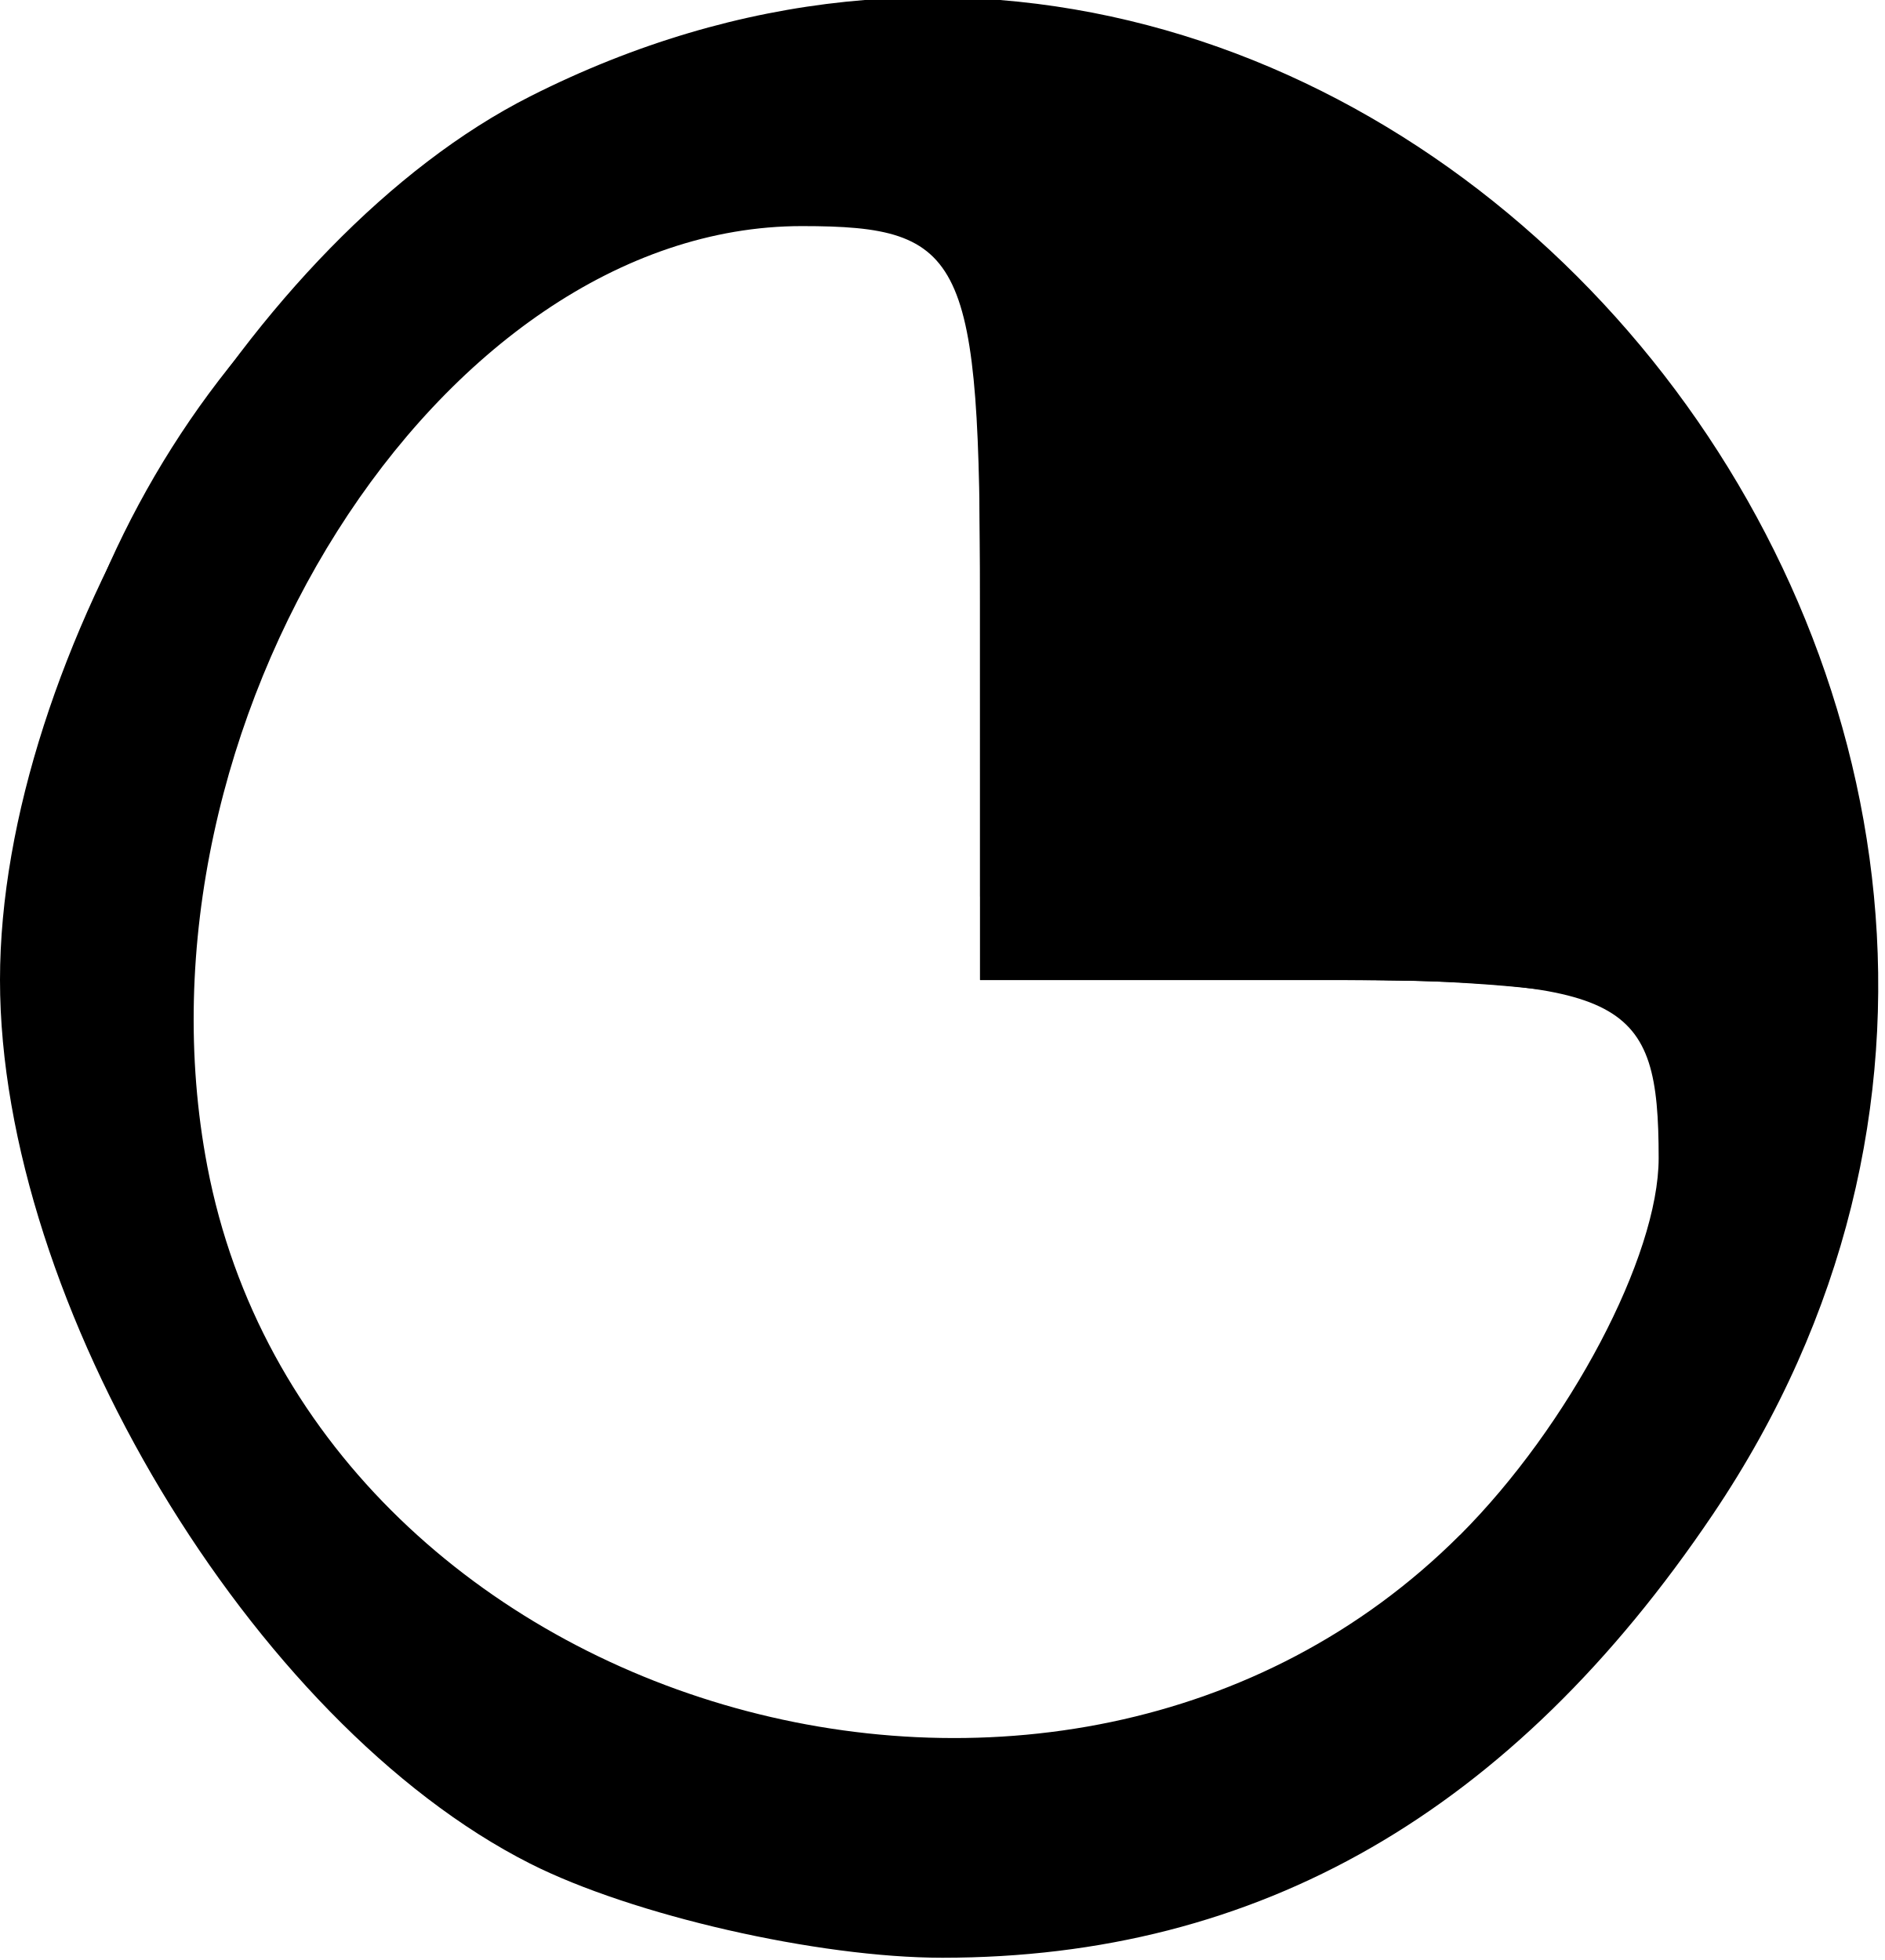
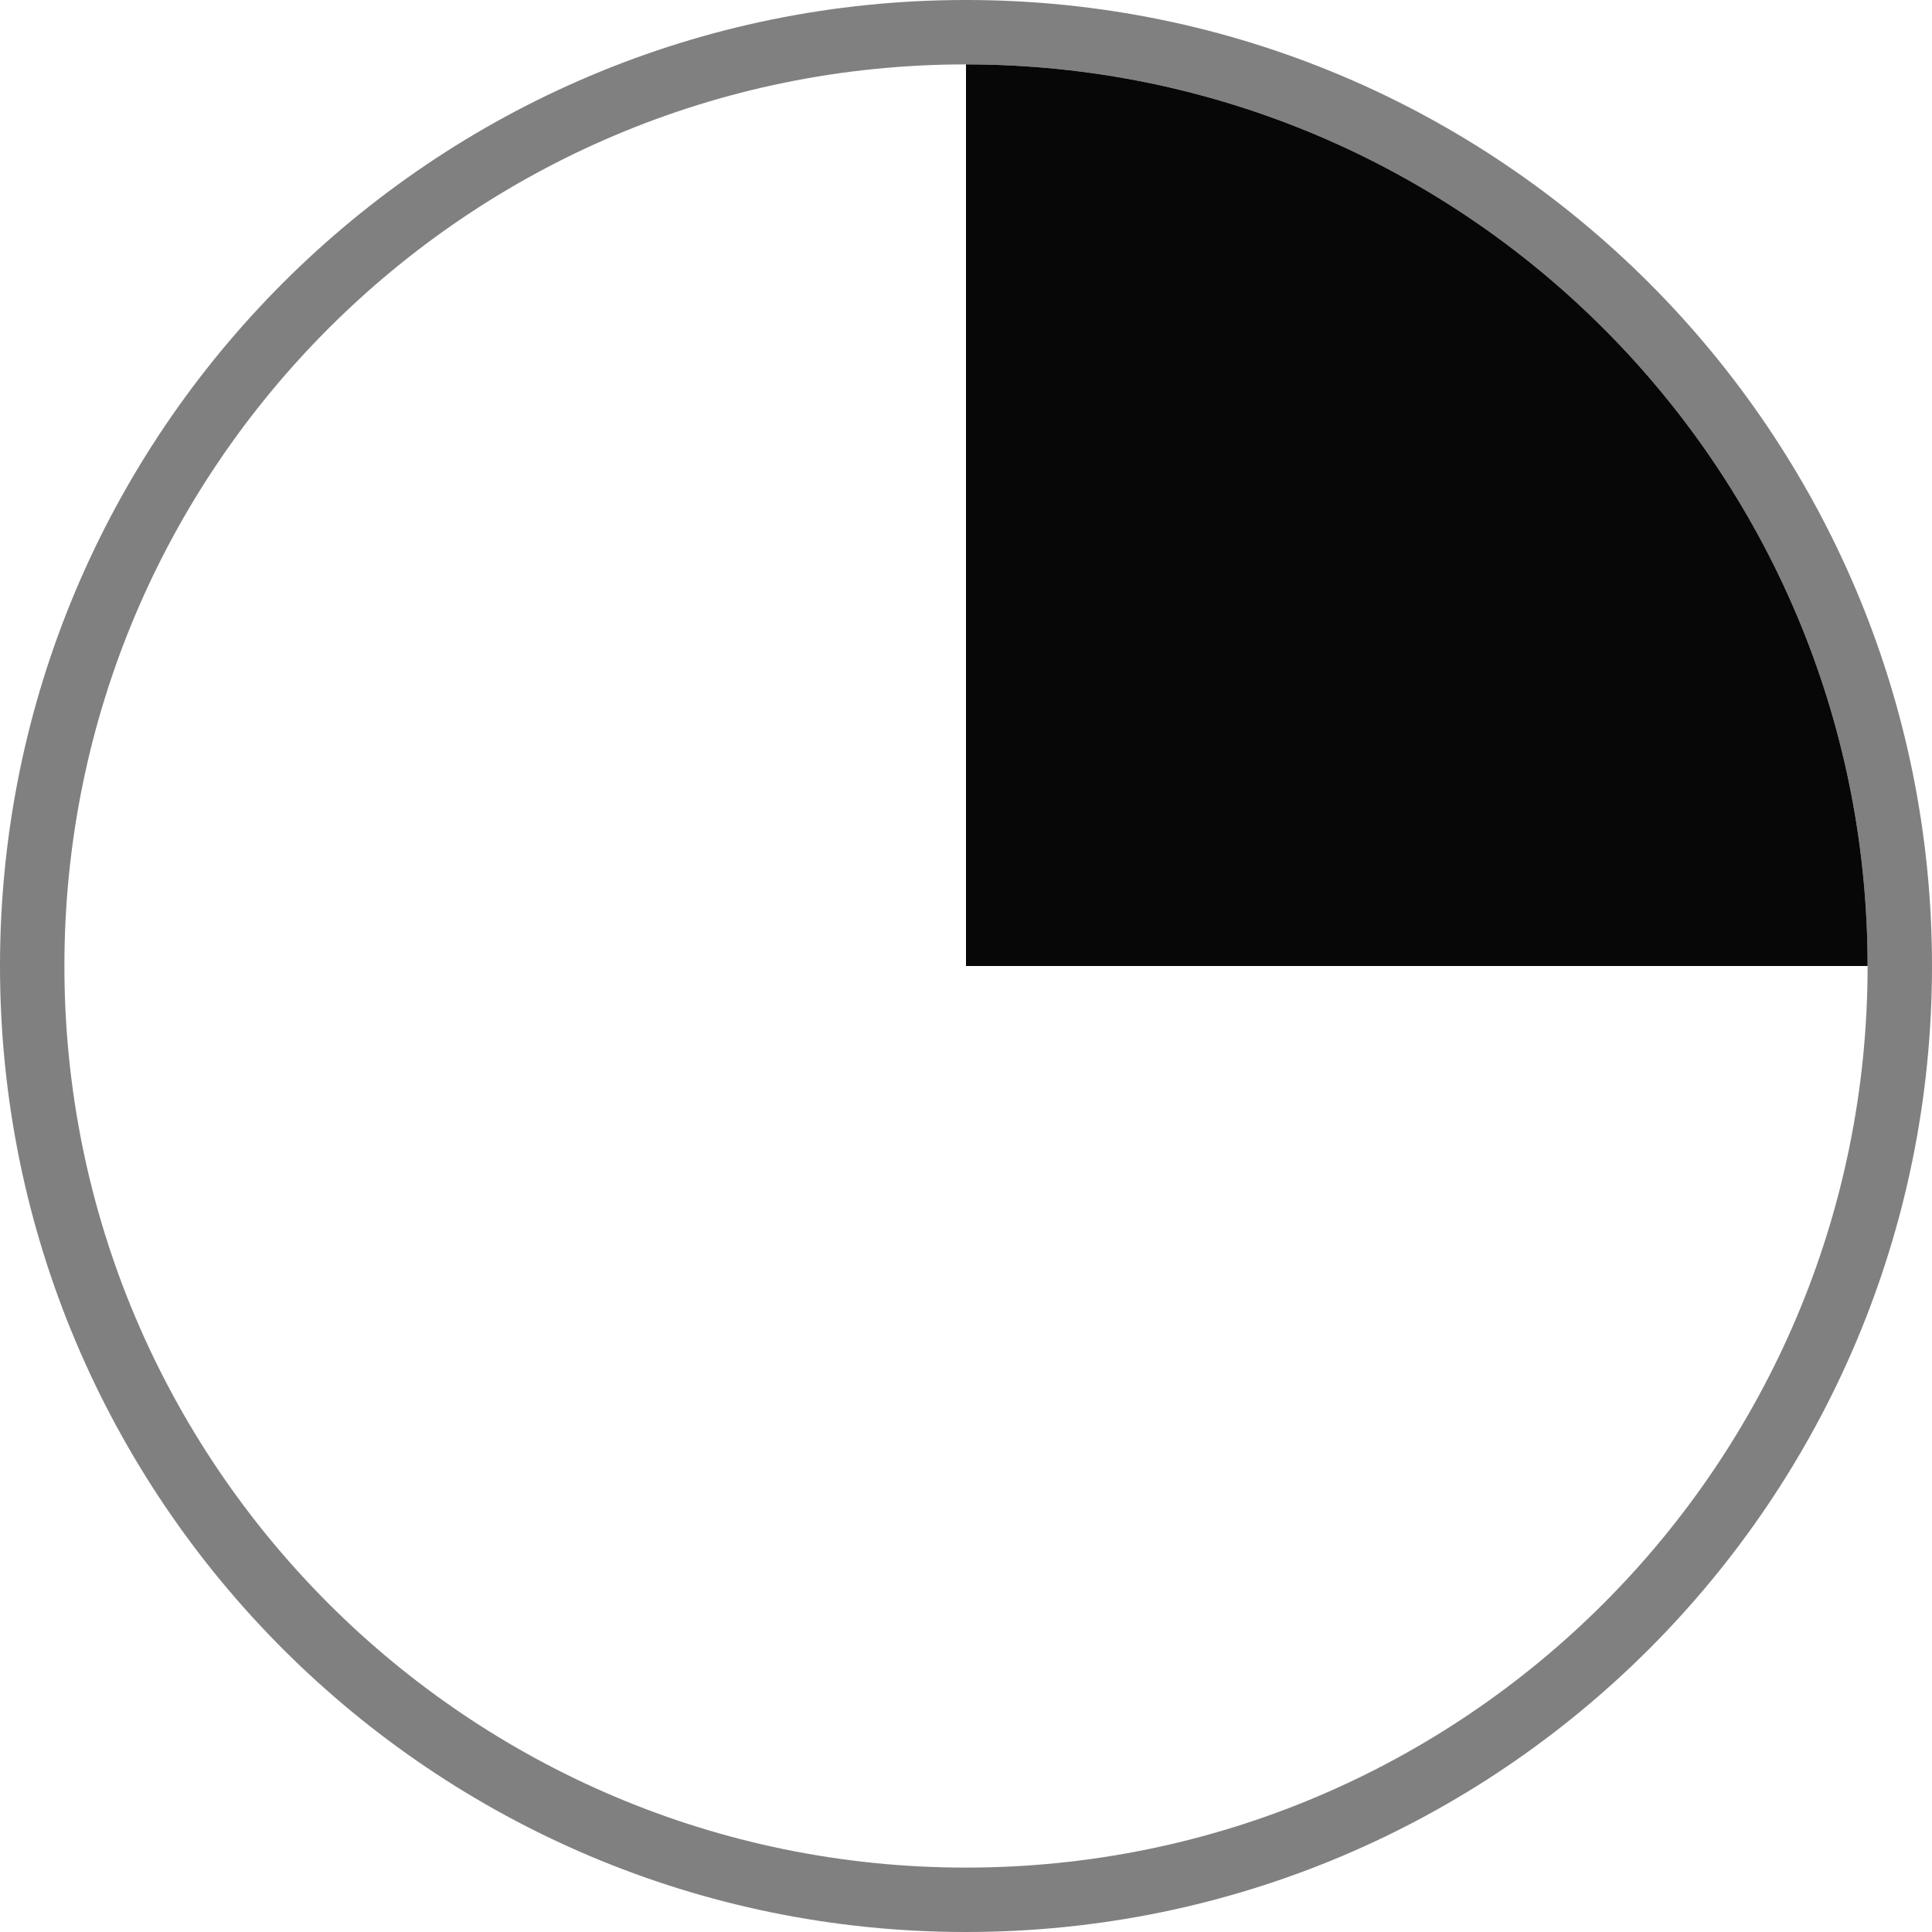
- <svg xmlns="http://www.w3.org/2000/svg" version="1.1" id="svg32" width="33.333" height="34.667" viewBox="0 0 33.333 34.667">
-   <defs id="defs36" />
-   <g id="g209" style="fill:#000000">
-     <path style="fill:#000000;fill-opacity:1;stroke-width:1.333" d="M 9.373,32.961 C 4.461,30.475 0,23.038 0,17.333 0,11.629 4.461,4.191 9.373,1.706 24.337,-5.866 39.802,12.673 30.293,26.783 c -3.55,5.267 -8.026,7.844 -13.627,7.844 -2.2,0 -5.482,-0.75 -7.293,-1.666 z M 25.818,27.152 c 1.933,-1.933 3.515,-4.933 3.515,-6.667 0,-2.846 -0.581,-3.152 -6,-3.152 h -6 v -6.667 c 0,-6.12 -0.259,-6.667 -3.152,-6.667 -6.407,0 -12.002,8.852 -10.514,16.634 1.845,9.651 15.114,13.555 22.151,6.517 z" id="path227" />
-     <path style="fill:#000000;fill-opacity:1;stroke-width:1.333" d="M 9.333,32.397 C -3.054,26.034 -2.445,7.114 10.319,1.781 23.857,-3.876 37.147,9.597 31.825,23.581 28.309,32.819 18.012,36.855 9.333,32.397 Z M 22.091,30.048 c 3.175,-1.327 5.297,-3.448 6.624,-6.624 1.074,-2.57 1.952,-4.991 1.952,-5.381 0,-0.39 -3,-0.709 -6.667,-0.709 H 17.333 V 9.91 c 0,-7.075 -0.141,-7.381 -3,-6.528 -5.754,1.717 -8.9,4.642 -10.409,9.676 -2.096,6.996 0.928,14.283 7.025,16.932 5.524,2.4 5.533,2.4 11.141,0.057 z" id="path225" />
-     <path style="fill:#000000;fill-opacity:1;stroke-width:1.333" d="M 9.731,32.501 C -0.622,27.396 -2.733,13.605 5.568,5.304 10.601,0.27 16.968,-0.931 23.126,1.991 c 6.323,3 9.381,8.002 9.381,15.343 0,7.25 -3.049,12.338 -9.12,15.218 -5.547,2.632 -8.235,2.622 -13.656,-0.051 z M 22.71,29.977 c 3.628,-1.876 7.956,-7.993 7.956,-11.245 0,-0.791 -2.901,-1.4 -6.667,-1.4 H 17.333 V 10 c 0,-7.937 -0.645,-8.447 -6.71,-5.311 -4.214,2.179 -7.956,8.127 -7.956,12.644 0,6.758 7.247,14.469 13.733,14.613 1.32,0.029 4.16,-0.857 6.311,-1.969 z" id="path223" />
-     <path style="fill:#000000;fill-opacity:1;stroke-width:1.333" d="M 12.667,33.728 C 8.61,32.733 2.902,26.754 1.261,21.78 -0.639,16.025 1.337,9.773 6.669,4.664 9.825,1.641 11.828,0.889 16.727,0.889 c 5.254,0 6.8,0.682 10.952,4.834 4.288,4.288 4.834,5.599 4.834,11.61 0,5.965 -0.55,7.313 -4.59,11.263 -4.58,4.477 -10.209,6.37 -15.256,5.132 z m 14.333,-7 c 2.017,-2.257 3.667,-5.294 3.667,-6.749 0,-2.286 -0.907,-2.646 -6.667,-2.646 H 17.333 V 10 c 0,-6.561 -0.295,-7.333 -2.8,-7.333 -1.54,0 -4.84,2.04 -7.333,4.533 -3.716,3.716 -4.533,5.542 -4.533,10.133 0,4.631 0.814,6.414 4.704,10.304 4.283,4.283 5.207,4.636 10.333,3.949 4.022,-0.539 6.676,-1.926 9.296,-4.858 z" id="path221" />
-     <path style="fill:#000000;fill-opacity:1;stroke-width:1.333" d="M 12.826,33.189 C 0.862,29.914 -3.197,13.973 5.784,5.536 14.621,-2.766 28.662,1.195 31.895,12.901 35.158,24.719 24.256,36.318 12.826,33.189 Z m 13.308,-5.722 c 2.493,-2.493 4.533,-5.793 4.533,-7.333 0,-2.471 -0.783,-2.8 -6.667,-2.8 H 17.333 V 10 c 0,-6.561 -0.295,-7.333 -2.8,-7.333 -1.54,0 -4.84,2.04 -7.333,4.533 -6.431,6.431 -6.431,13.836 0,20.267 3.522,3.522 5.634,4.533 9.467,4.533 3.833,0 5.945,-1.011 9.467,-4.533 z" id="path219" />
-     <path style="fill:#000000;fill-opacity:1;stroke-width:1.333" d="m 10.149,32.241 c -0.371,-0.601 1.086,-0.834 3.238,-0.518 2.152,0.316 5.471,0.183 7.377,-0.295 4.586,-1.151 9.903,-7.033 9.903,-10.956 0,-2.877 -0.555,-3.139 -6.667,-3.139 H 17.333 V 9.849 2.364 L 13.404,2.941 C 11.242,3.258 9.778,3.026 10.149,2.425 c 0.371,-0.601 3.4,-1.092 6.73,-1.092 5.108,0 6.764,0.709 10.588,4.533 6.614,6.614 6.614,16.319 0,22.933 -3.824,3.824 -5.48,4.533 -10.588,4.533 -3.33,0 -6.358,-0.491 -6.73,-1.092 z M 5.163,28.333 c -1.658,-2.115 -1.611,-2.162 0.503,-0.503 1.283,1.006 2.333,2.056 2.333,2.333 0,1.097 -1.095,0.391 -2.837,-1.83 z M 2.222,24.444 C 1,23.223 1.096,10.971 2.333,10.206 c 0.55,-0.34 1,2.925 1,7.255 0,4.33 -0.05,7.873 -0.111,7.873 -0.061,0 -0.511,-0.4 -1,-0.889 z M 4,7.497 c 0,-0.277 1.05,-1.327 2.333,-2.333 C 8.448,3.505 8.495,3.552 6.837,5.667 5.095,7.888 4,8.594 4,7.497 Z" id="path217" />
-     <path style="fill:#000000;fill-opacity:1;stroke-width:1.333" d="m 25.333,30.163 c 0,-0.277 1.05,-1.327 2.333,-2.333 2.115,-1.658 2.162,-1.611 0.503,0.503 -1.742,2.221 -2.837,2.927 -2.837,1.83 z M 17.333,10 c 0,-7.008 0.154,-7.333 3.465,-7.333 4.328,0 11.202,7.041 11.202,11.474 0,2.981 -0.486,3.192 -7.333,3.192 h -7.333 z" id="path215" />
-     <path style="fill:#000000;fill-opacity:1;stroke-width:1.333" d="M 23.667,16.353 17.333,15.854 V 9.26 c 0,-5.809 0.333,-6.594 2.8,-6.594 3.625,0 11.867,8.242 11.867,11.867 0,1.54 -0.45,2.692 -1,2.56 -0.55,-0.132 -3.85,-0.465 -7.333,-0.74 z" id="path213" />
-     <path style="fill:#000000;fill-opacity:1;stroke-width:1.333" d="M 24.333,16.35 17.333,15.861 V 9.264 c 0,-5.813 0.333,-6.597 2.8,-6.597 3.625,0 11.867,8.242 11.867,11.867 0,1.54 -0.15,2.689 -0.333,2.553 -0.183,-0.136 -3.483,-0.467 -7.333,-0.736 z" id="path211" />
+ <svg xmlns="http://www.w3.org/2000/svg" version="1.1" id="svg22" width="30" height="30" viewBox="0 0 30 30">
+   <defs id="defs26" />
+   <g id="g2014">
+     <path id="path1237-6" d="M 15,-7.6093945e-5 A 15,15 0 0 1 30,15 a 15,15 0 0 1 -15,15 15,15 0 0 1 -15,-15 A 15,15 0 0 1 15,-7.6093945e-5 Z M 15,1 A 14,14 0 0 0 1,15 a 14,14 0 0 0 14,14 14,14 0 0 0 14,-14 A 14,14 0 0 0 15,1 Z" style="opacity:0.99;fill:#000000;fill-opacity:0.502;stroke-width:1.037" />
+     <path d="M -29,15 A 14,14 0 0 1 -15,1 l 0,14 z" transform="scale(-1,1)" id="path932" style="opacity:1;fill:#000000;fill-opacity:0.97;stroke-width:1.263" />
  </g>
</svg>
